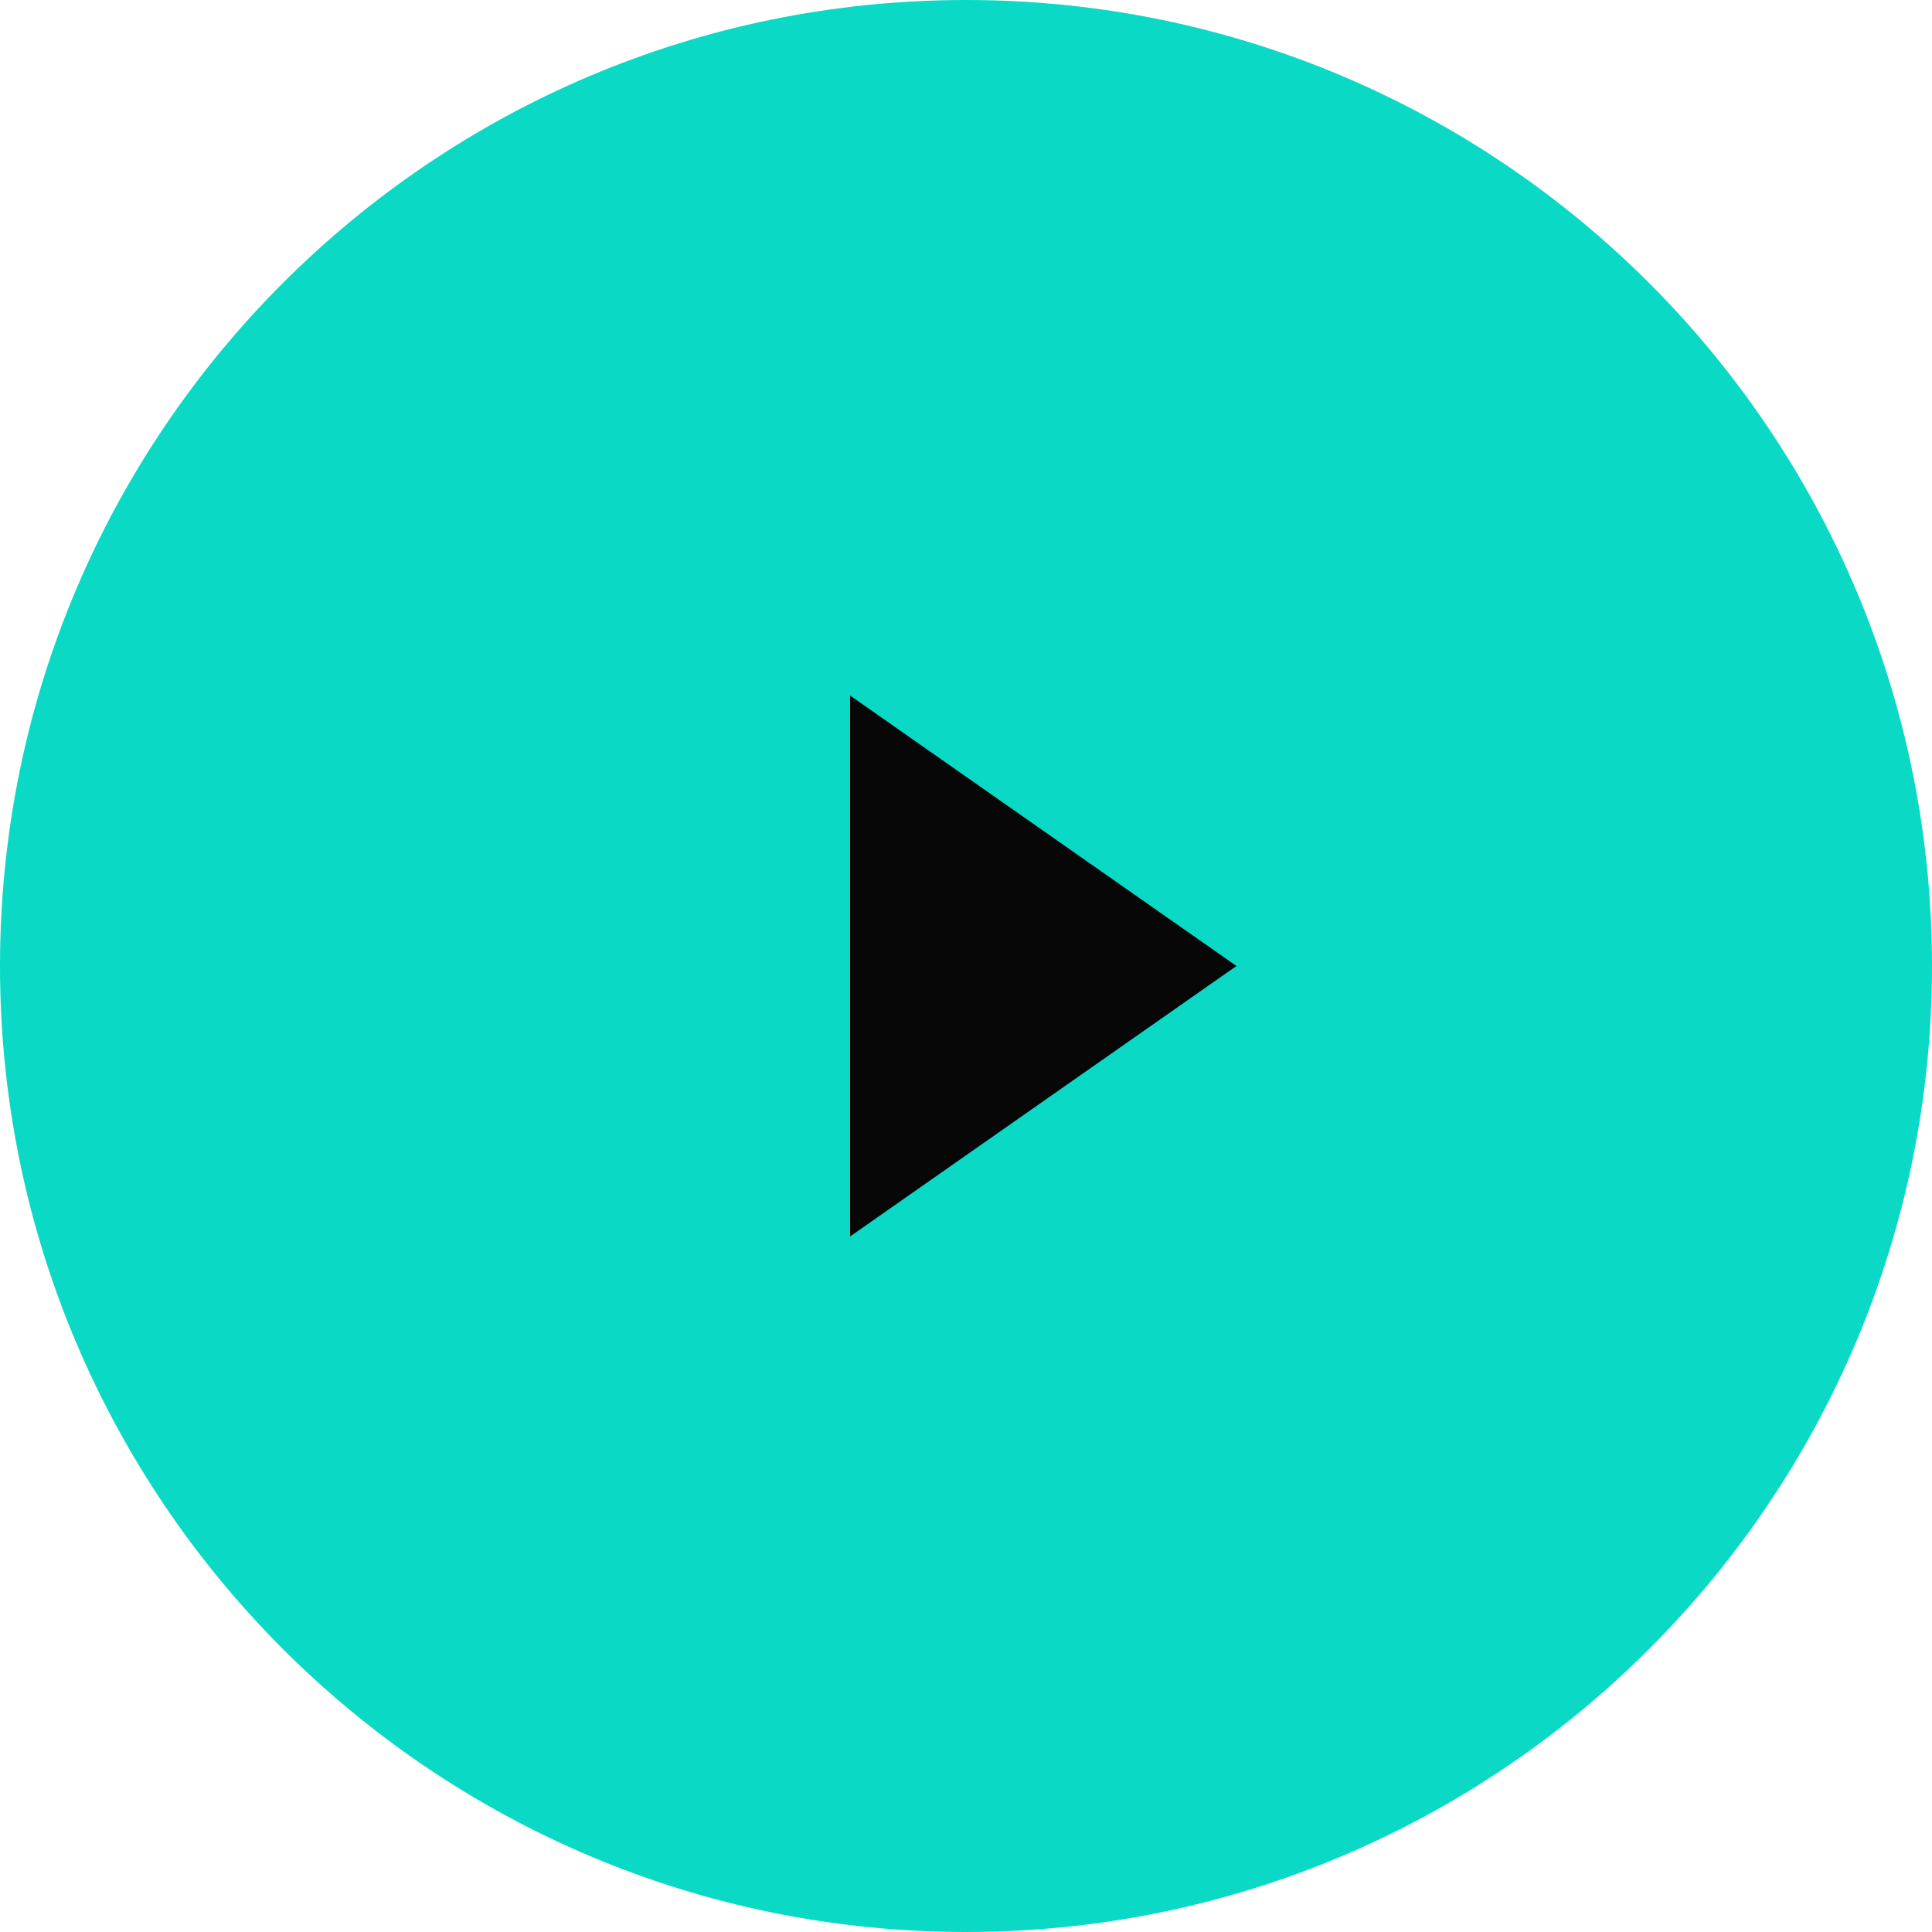
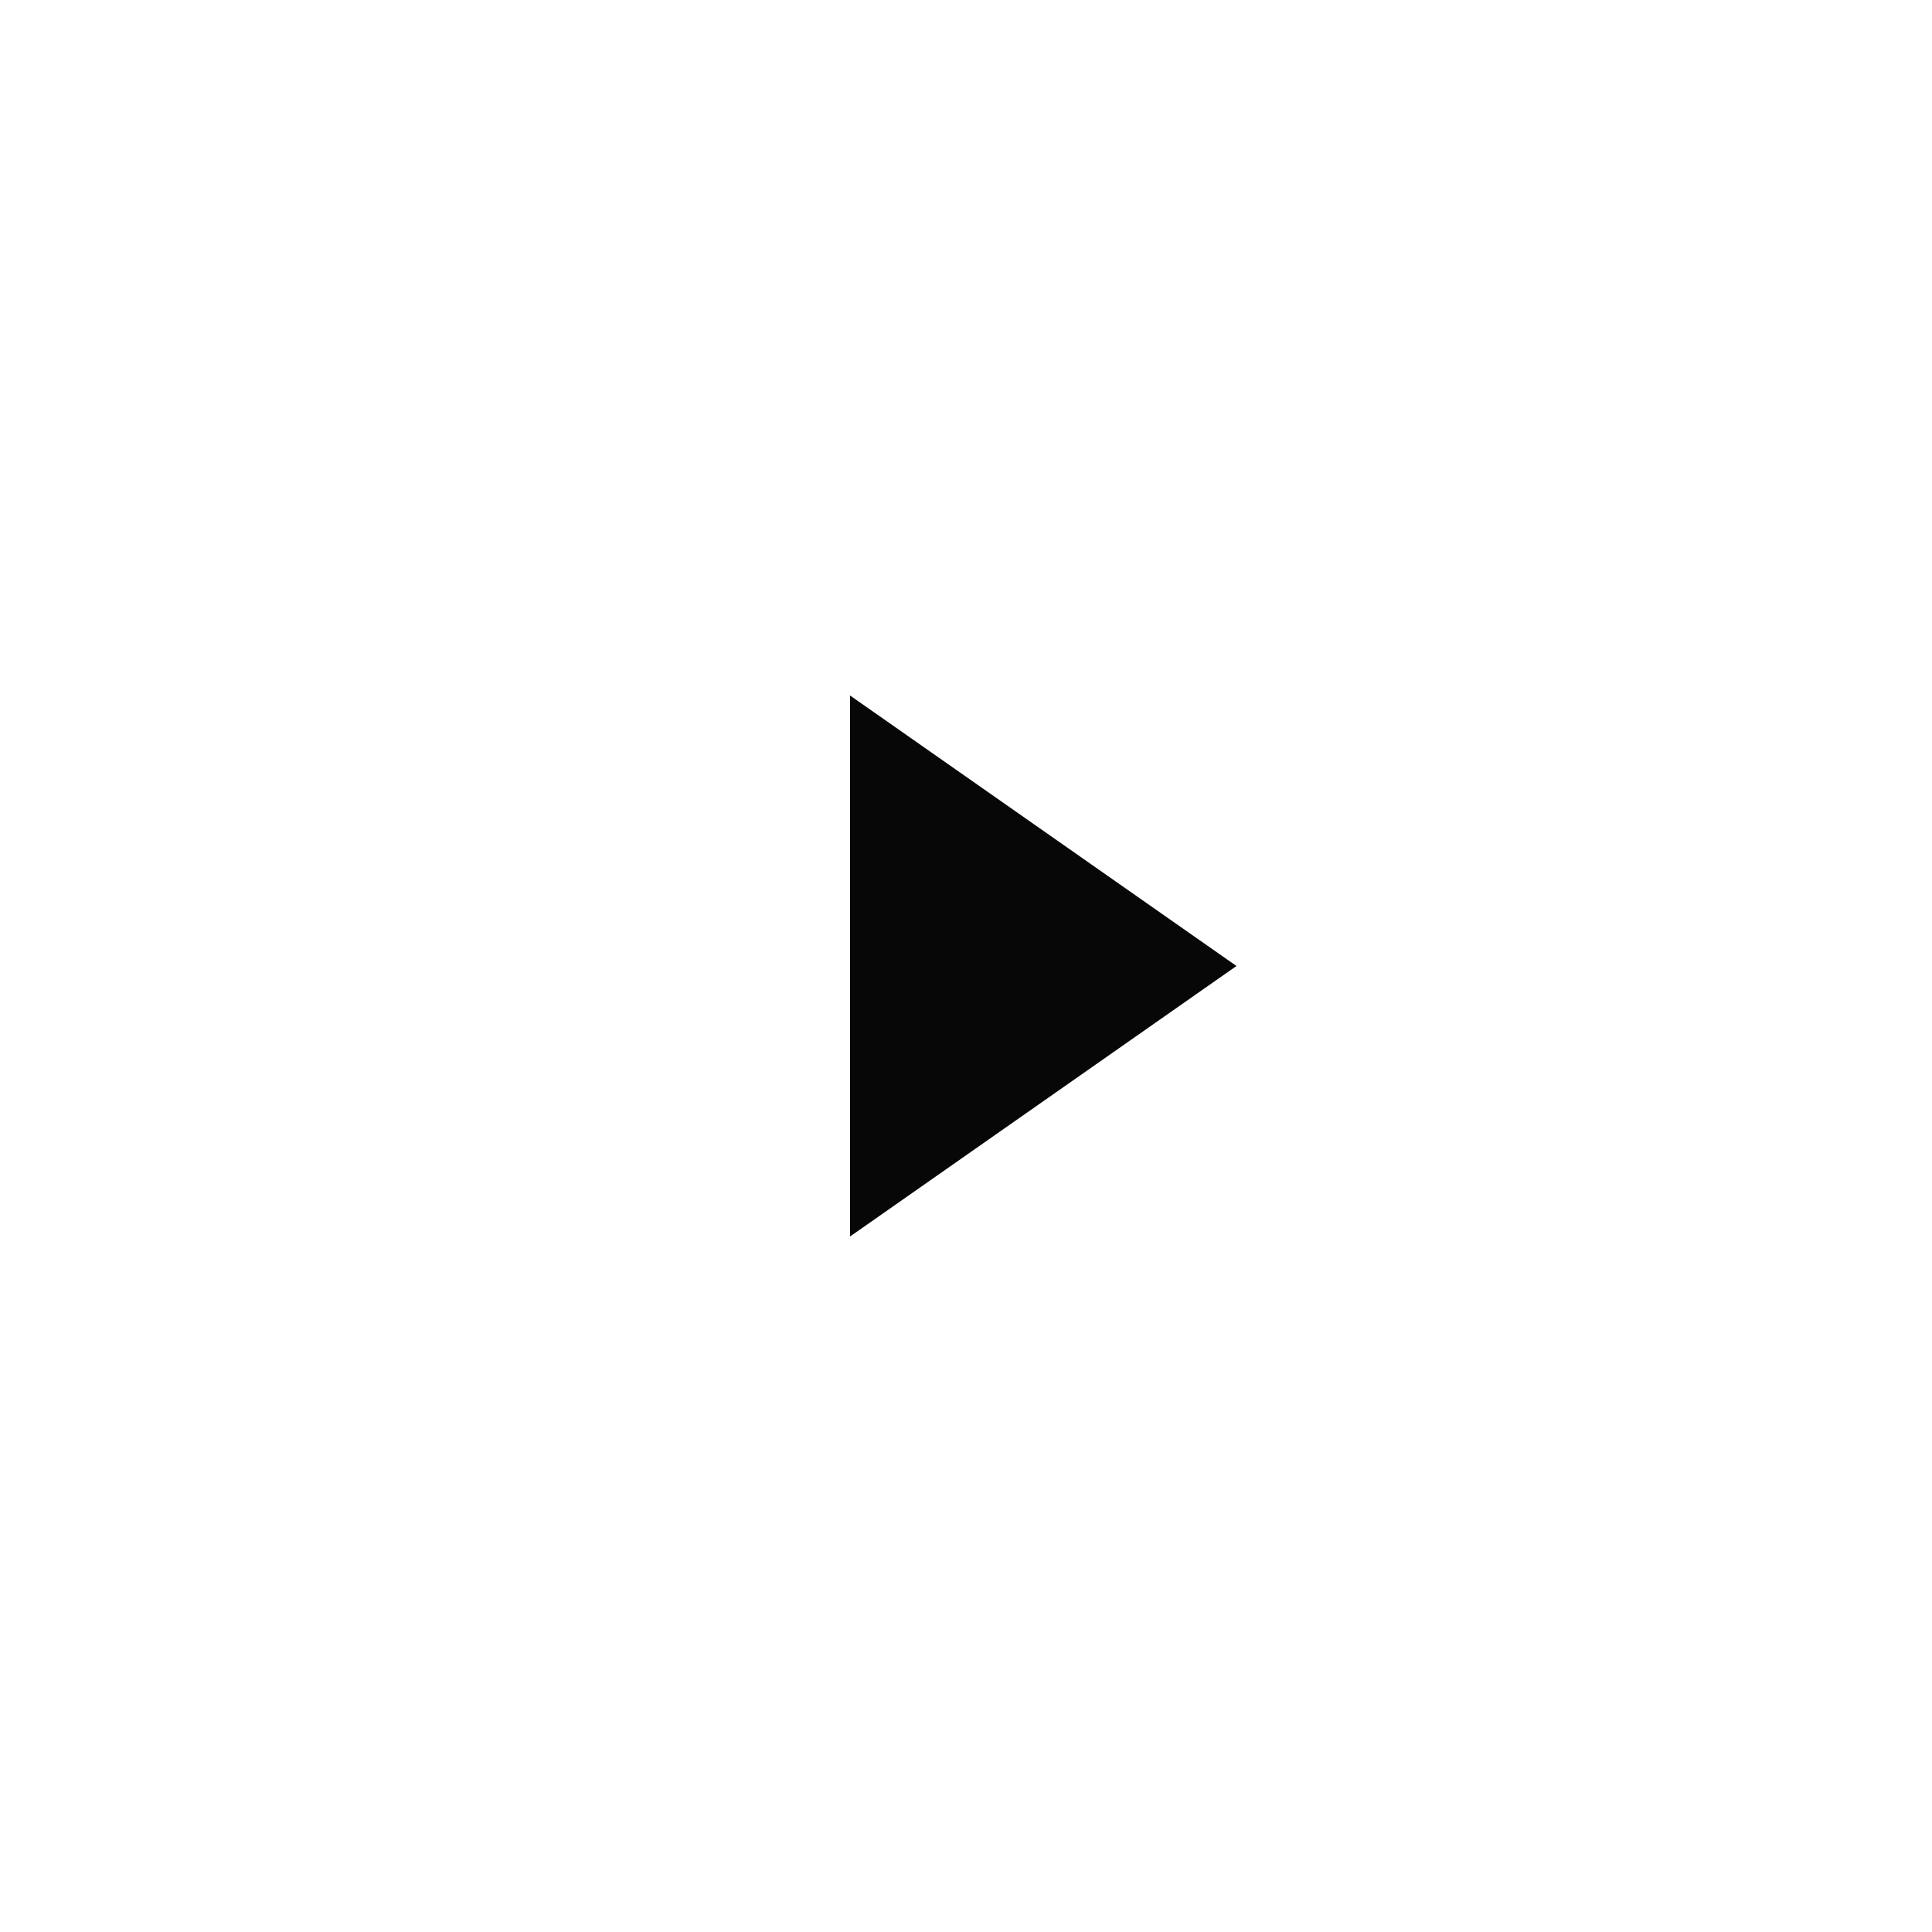
<svg xmlns="http://www.w3.org/2000/svg" width="65" height="65" viewBox="0 0 65 65" fill="none">
-   <path fill-rule="evenodd" clip-rule="evenodd" d="M32.5 65C50.449 65 65 50.449 65 32.5C65 14.551 50.449 0 32.5 0C14.551 0 0 14.551 0 32.5C0 50.449 14.551 65 32.5 65Z" fill="#0AD9C6" />
+   <path fill-rule="evenodd" clip-rule="evenodd" d="M32.5 65C50.449 65 65 50.449 65 32.5C65 14.551 50.449 0 32.5 0C14.551 0 0 14.551 0 32.5C0 50.449 14.551 65 32.5 65Z" />
  <path fill-rule="evenodd" clip-rule="evenodd" d="M28.6 23.4L41.6 32.5L28.6 41.6V23.4Z" fill="#070707" />
</svg>
